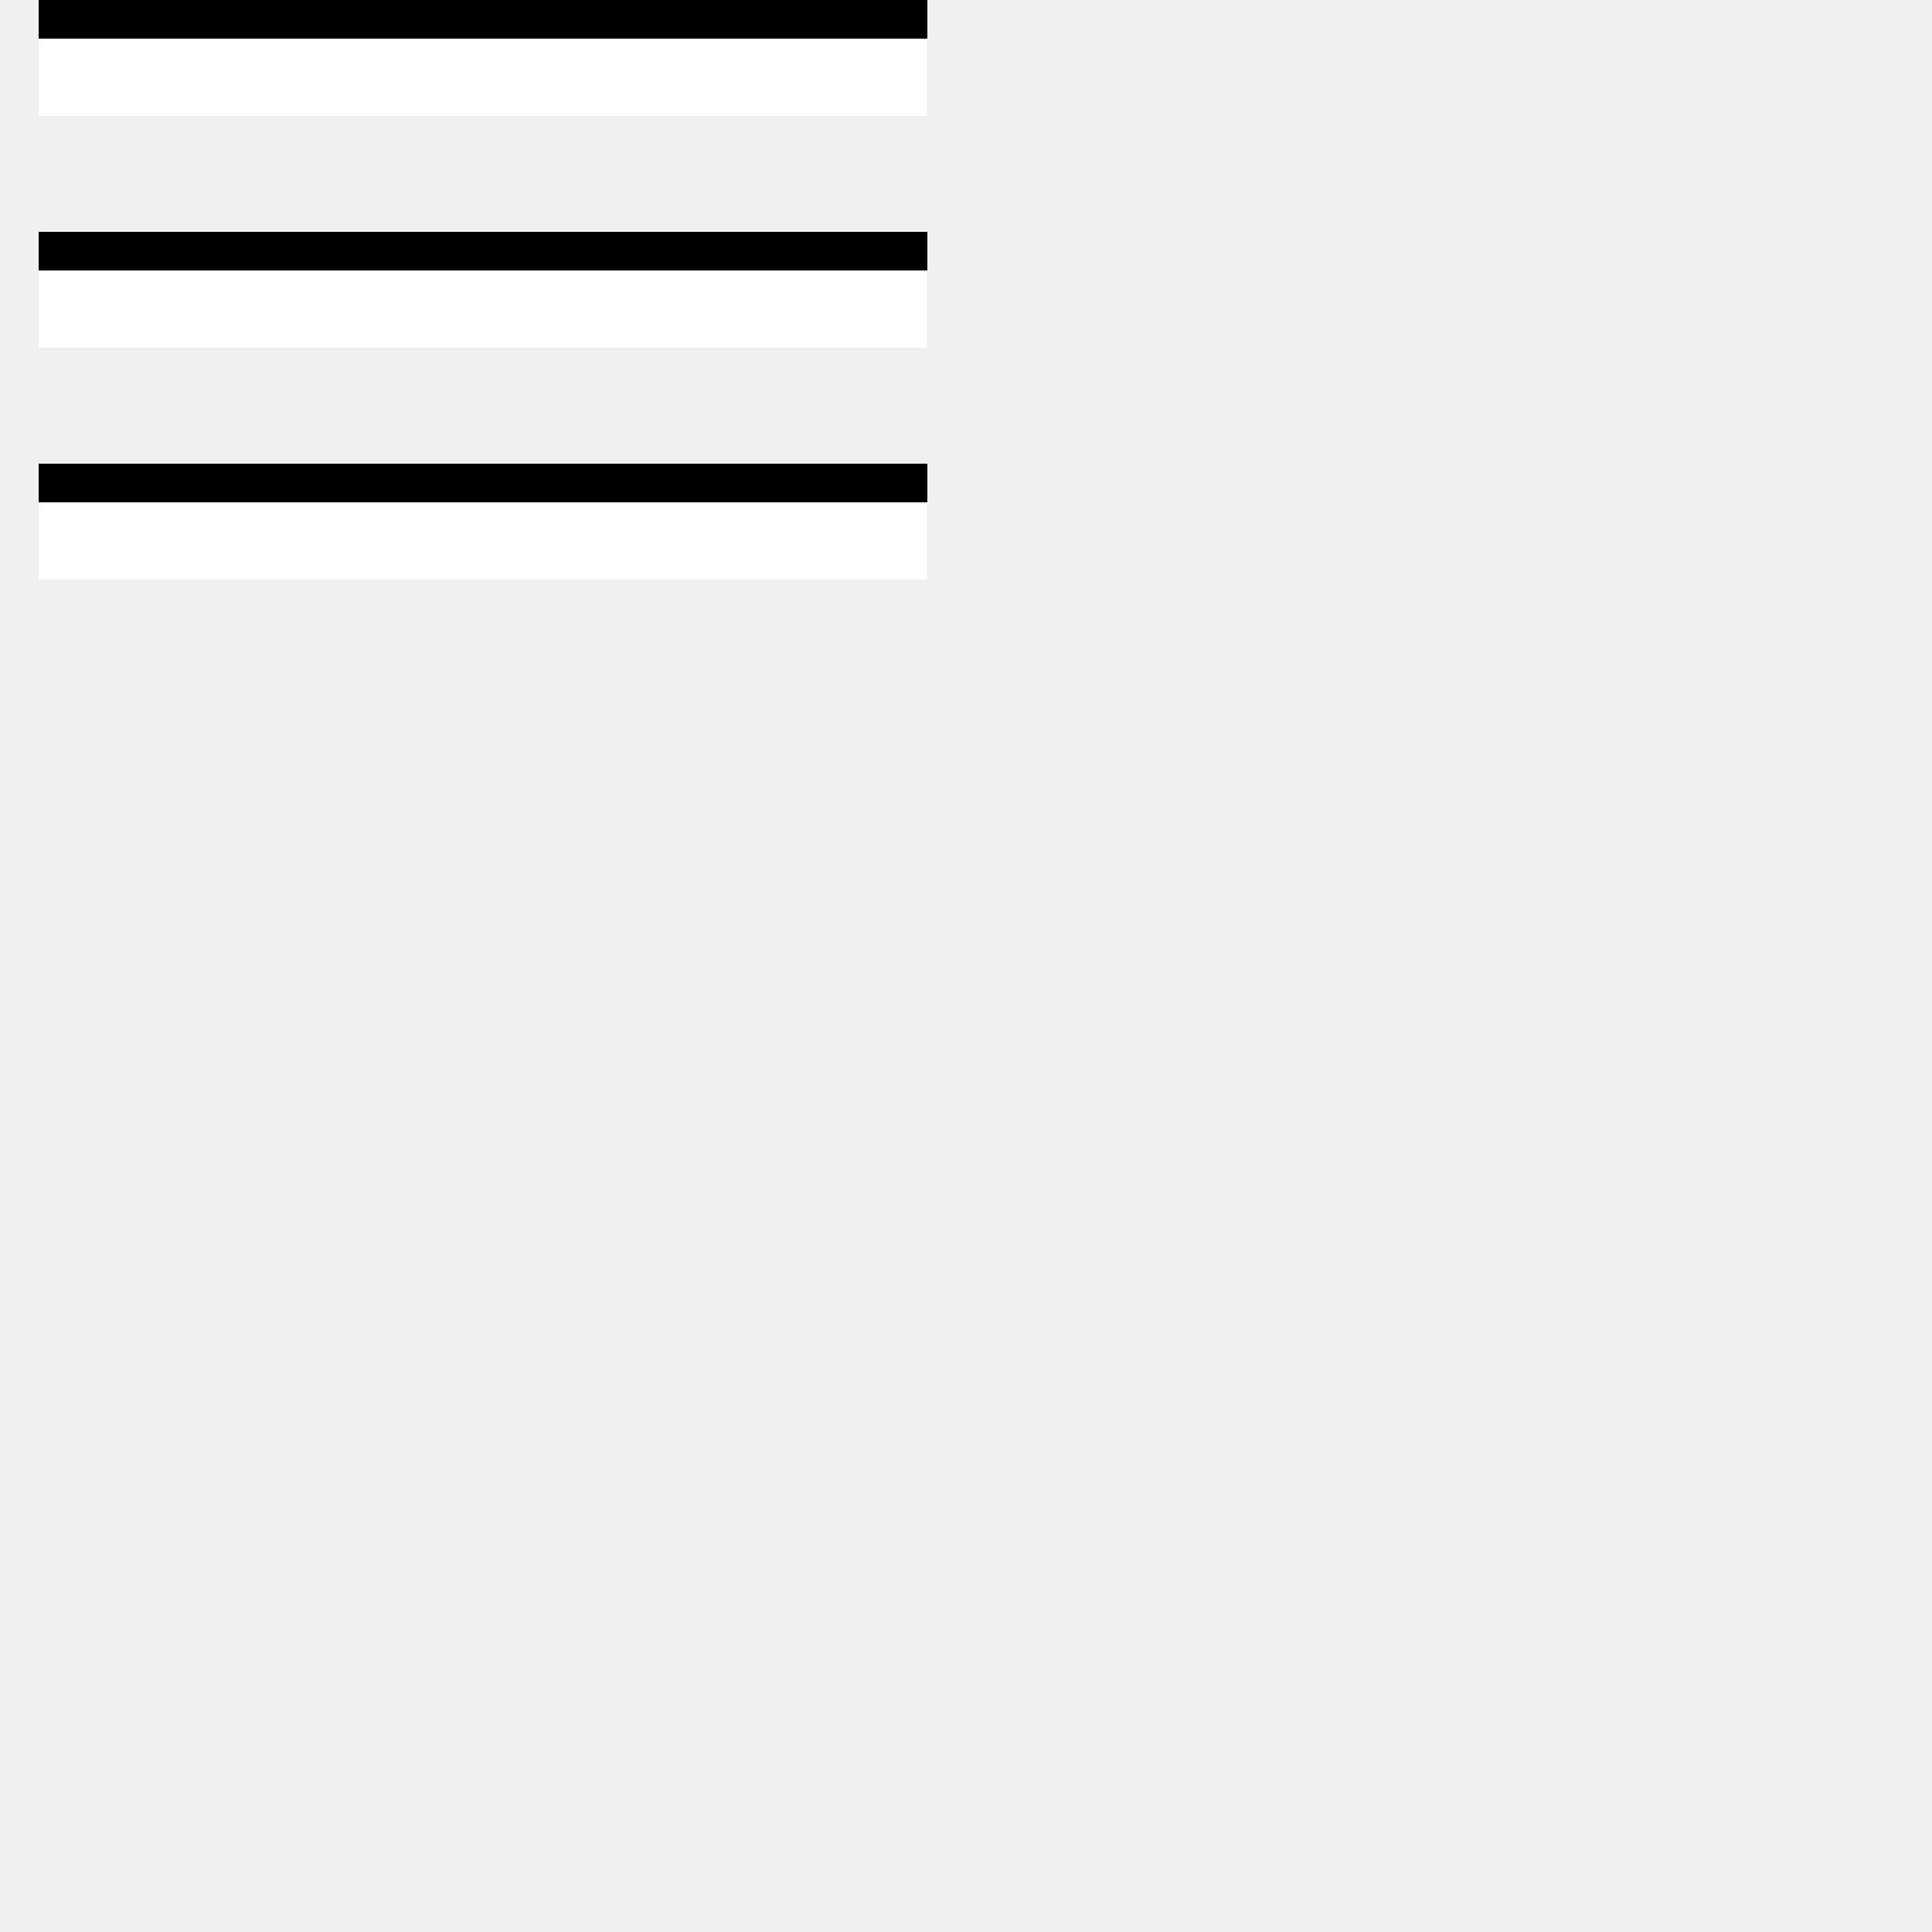
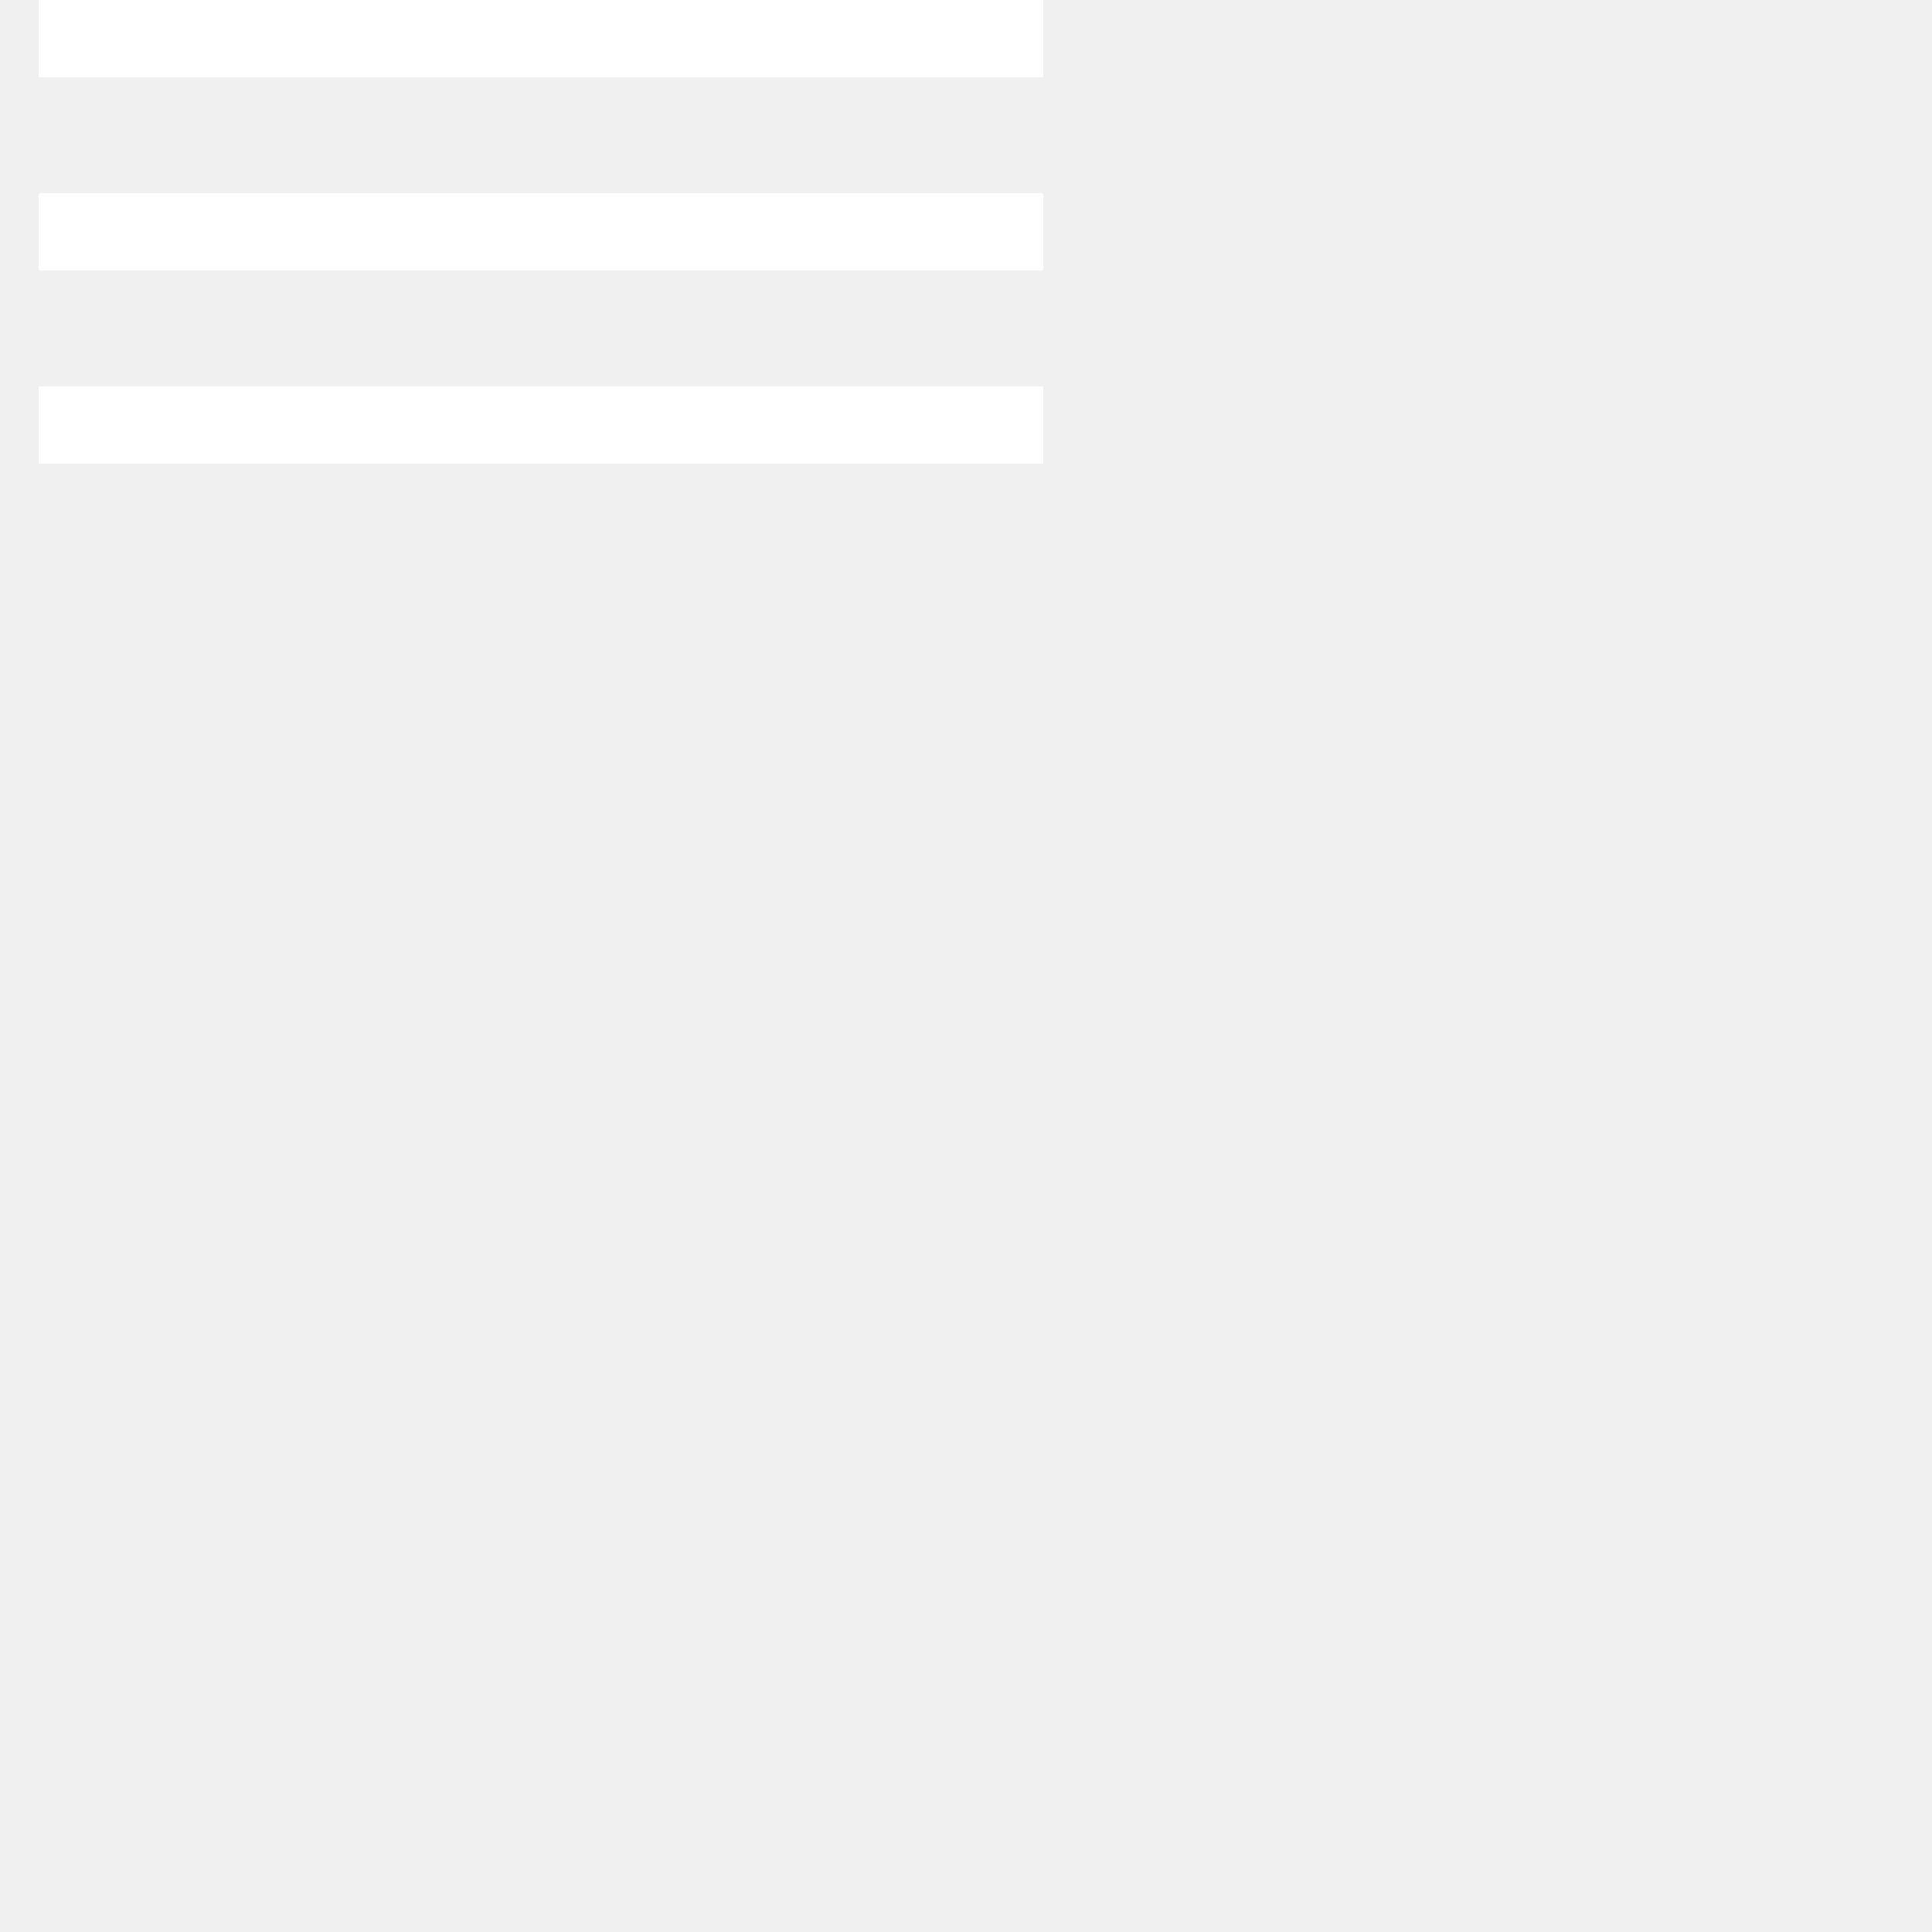
<svg xmlns="http://www.w3.org/2000/svg" width="50px" height="50px" viewBox="0 0 50 50" zoomAndPan="disable">
-   <rect x="1" y="1" width="23" height="2" style="fill:#fff;" />
-   <rect x="1" y="7" width="23" height="2" style="fill:#fff;" />
-   <rect x="1" y="13" width="23" height="2" style="fill:#fff;" />
-   <rect x="1" y="0" width="23" height="1" style="fill:#000;" />
-   <rect x="1" y="6" width="23" height="1" style="fill:#000;" />
-   <rect x="1" y="12" width="23" height="1" style="fill:#000;" />
+   <rect x="1" y="0" width="26" height="2" style="fill:#fff;" />
+   <rect x="1" y="5" width="26" height="2" style="fill:#fff;" />
+   <rect x="1" y="10" width="26" height="2" style="fill:#fff;" />
</svg>
